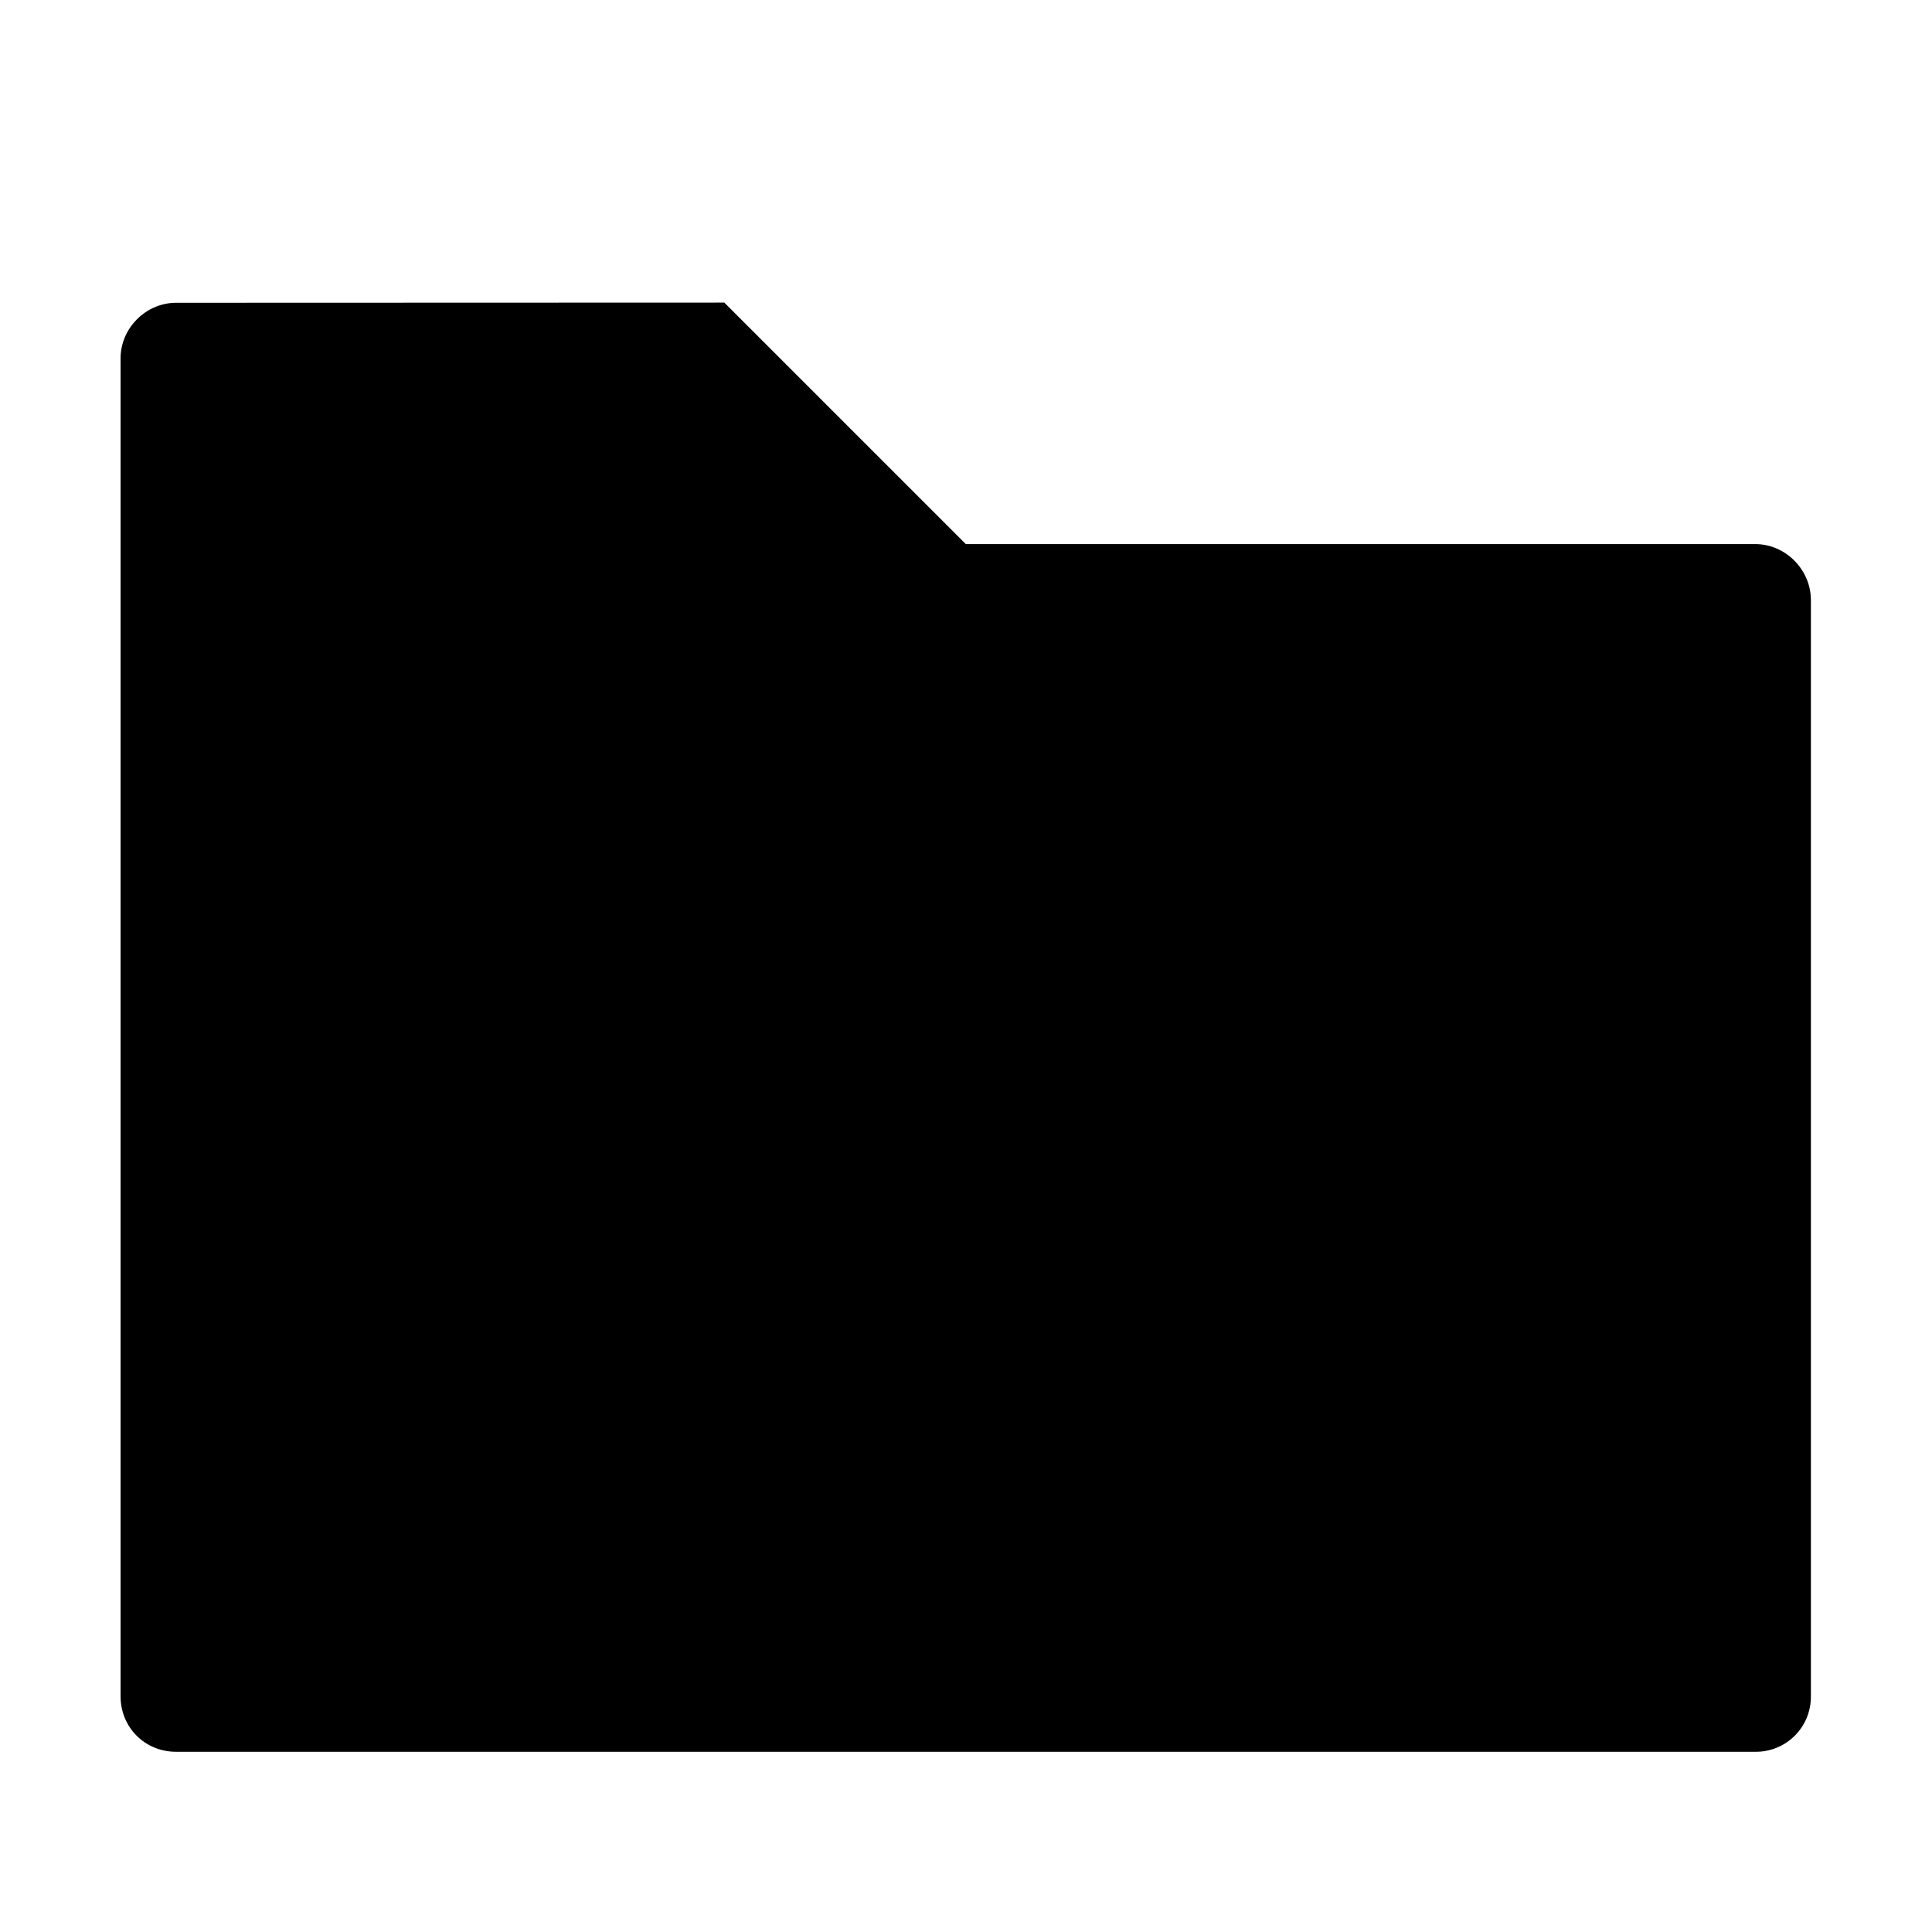
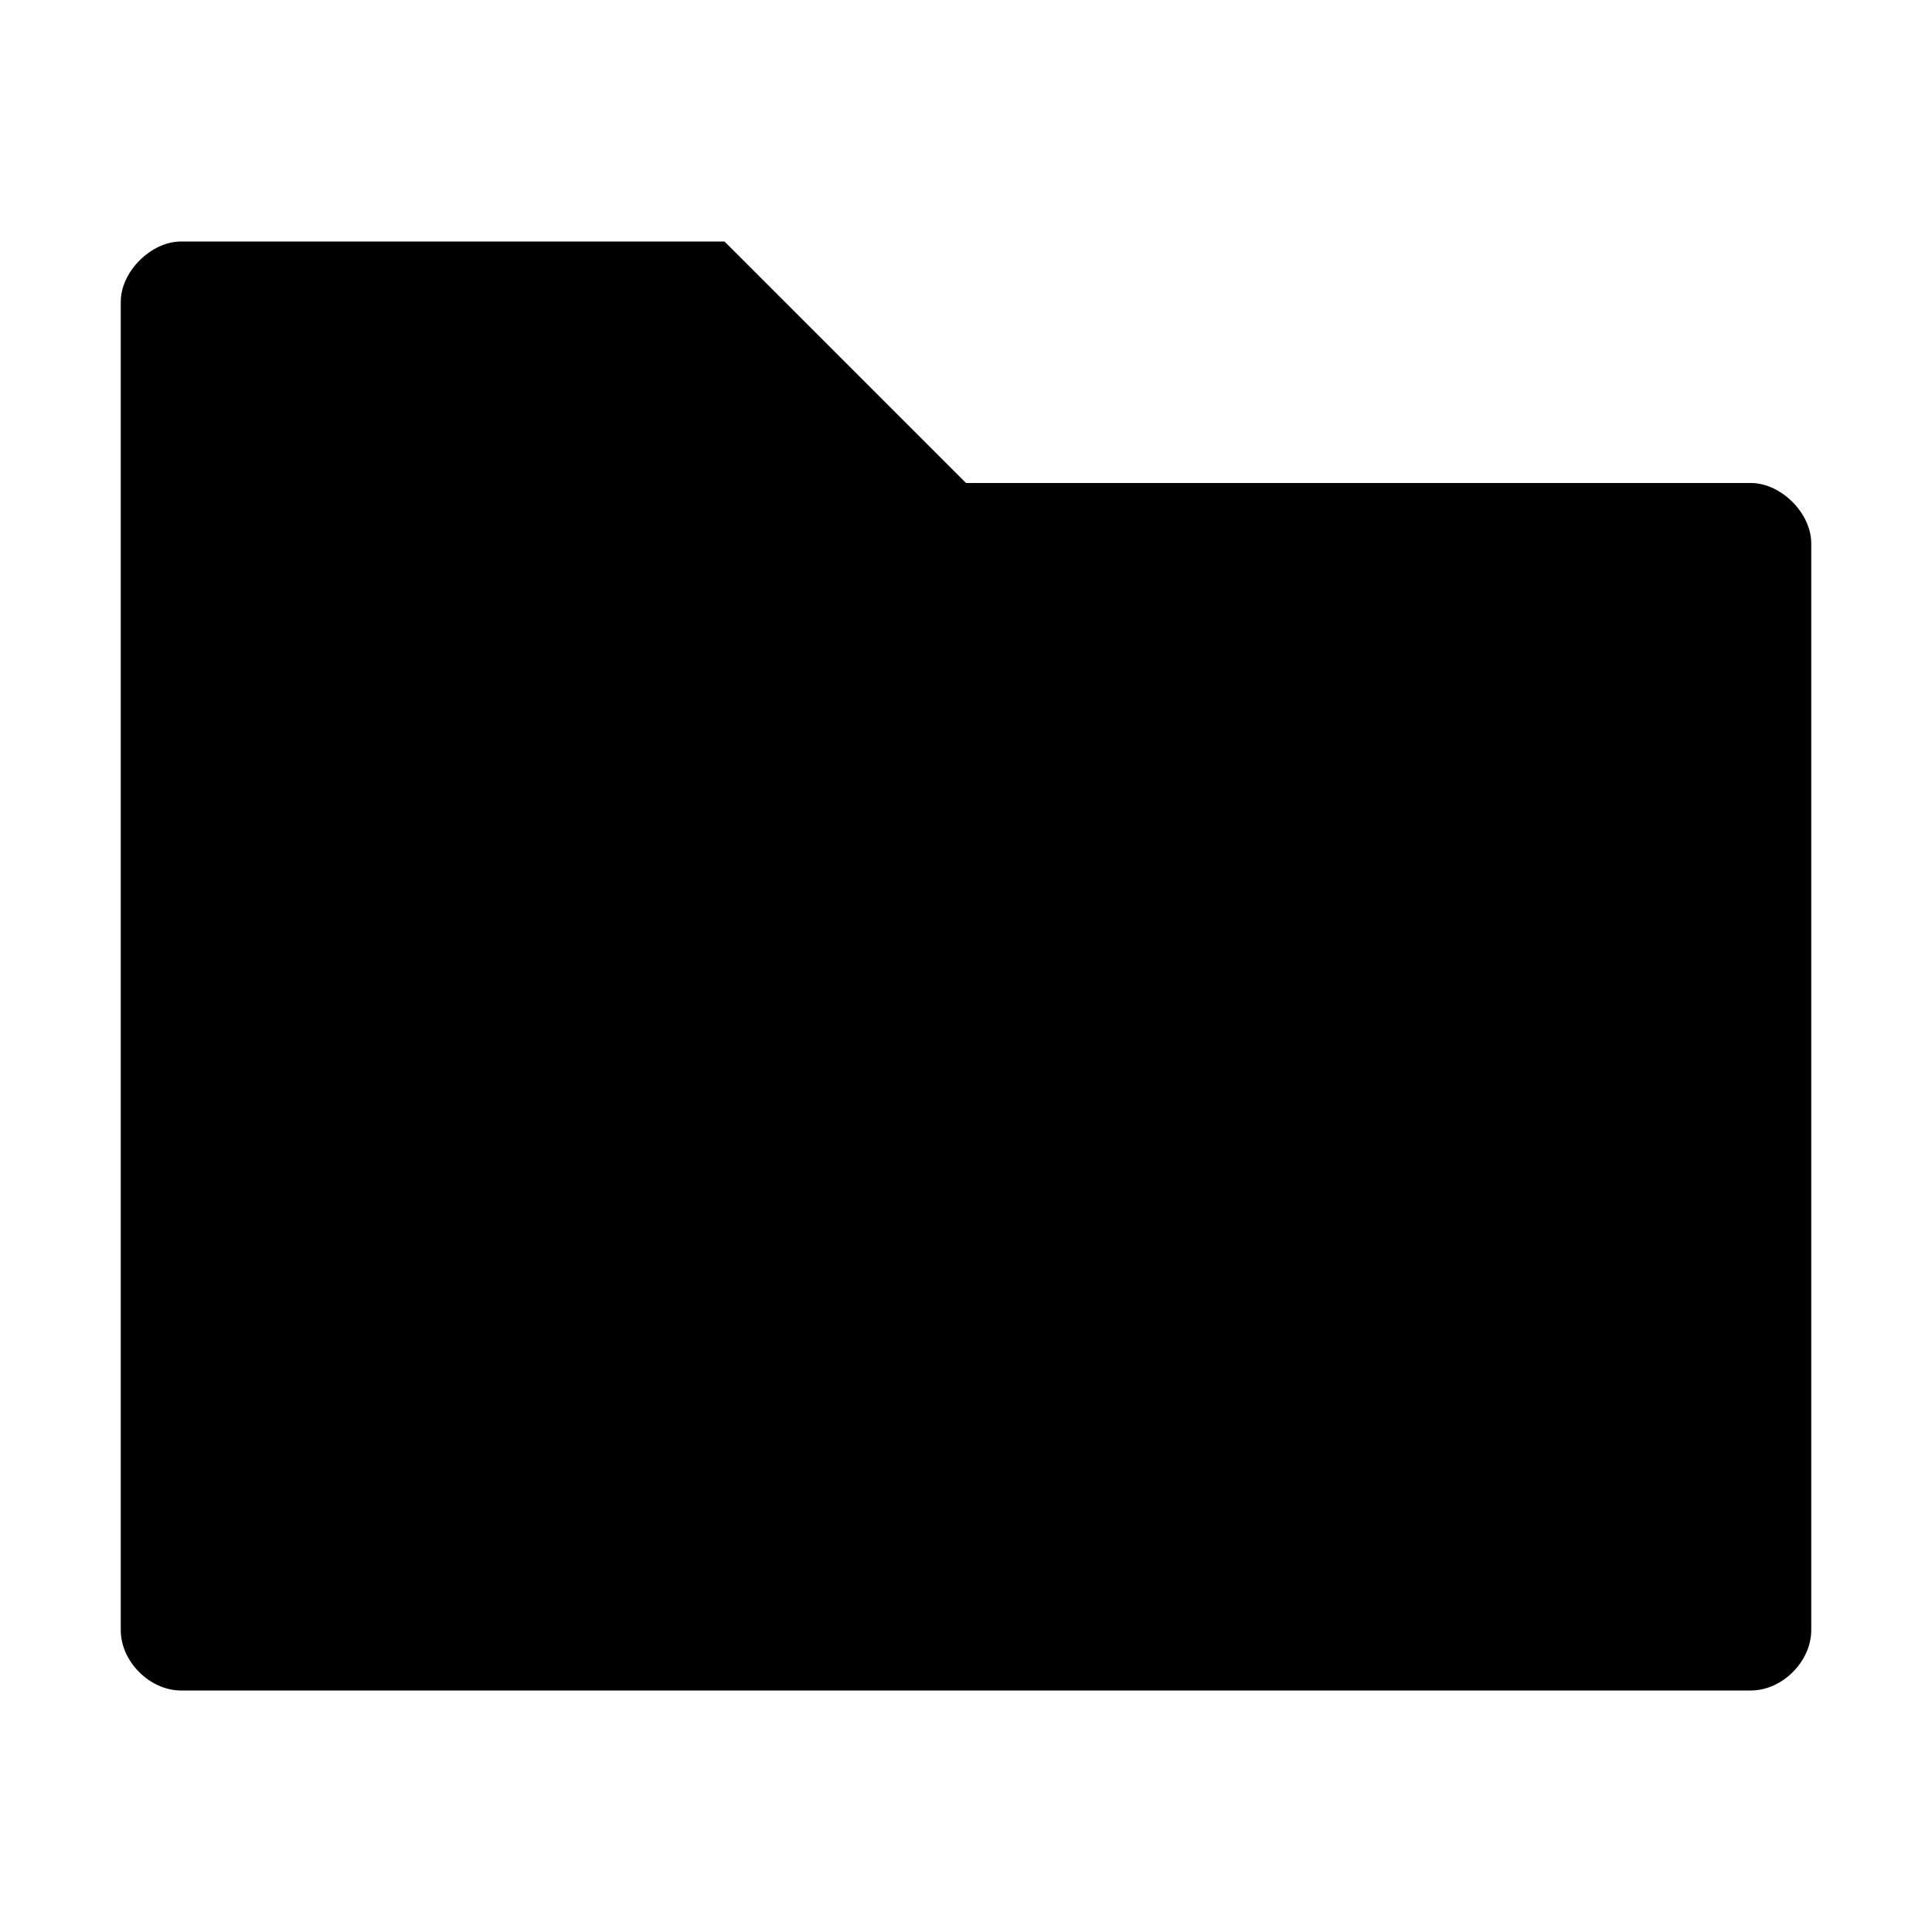
- <svg xmlns="http://www.w3.org/2000/svg" height="32" width="32" viewbox="0 0 32 32">
-   <path d="M2.917 5.015c-.5 0-.92.42-.92.92v22.16c0 .516.402.92.92.92h26.157a.91.91 0 0 0 .92-.92V9.938c0-.5-.418-.926-.92-.926H15.997l-4-4z" />
+ <svg xmlns="http://www.w3.org/2000/svg" viewBox="0 0 16 16" width="16" version="1.1" height="16">
+   <path d="m1.5 2c-0.25 0-0.5 0.25-0.5 0.5v11c0 0.26 0.24 0.5 0.5 0.5h13c0.26 0 0.5-0.241 0.5-0.5v-9c0-0.25-0.25-0.5-0.5-0.5h-6.5l-2-2z" />
</svg>
